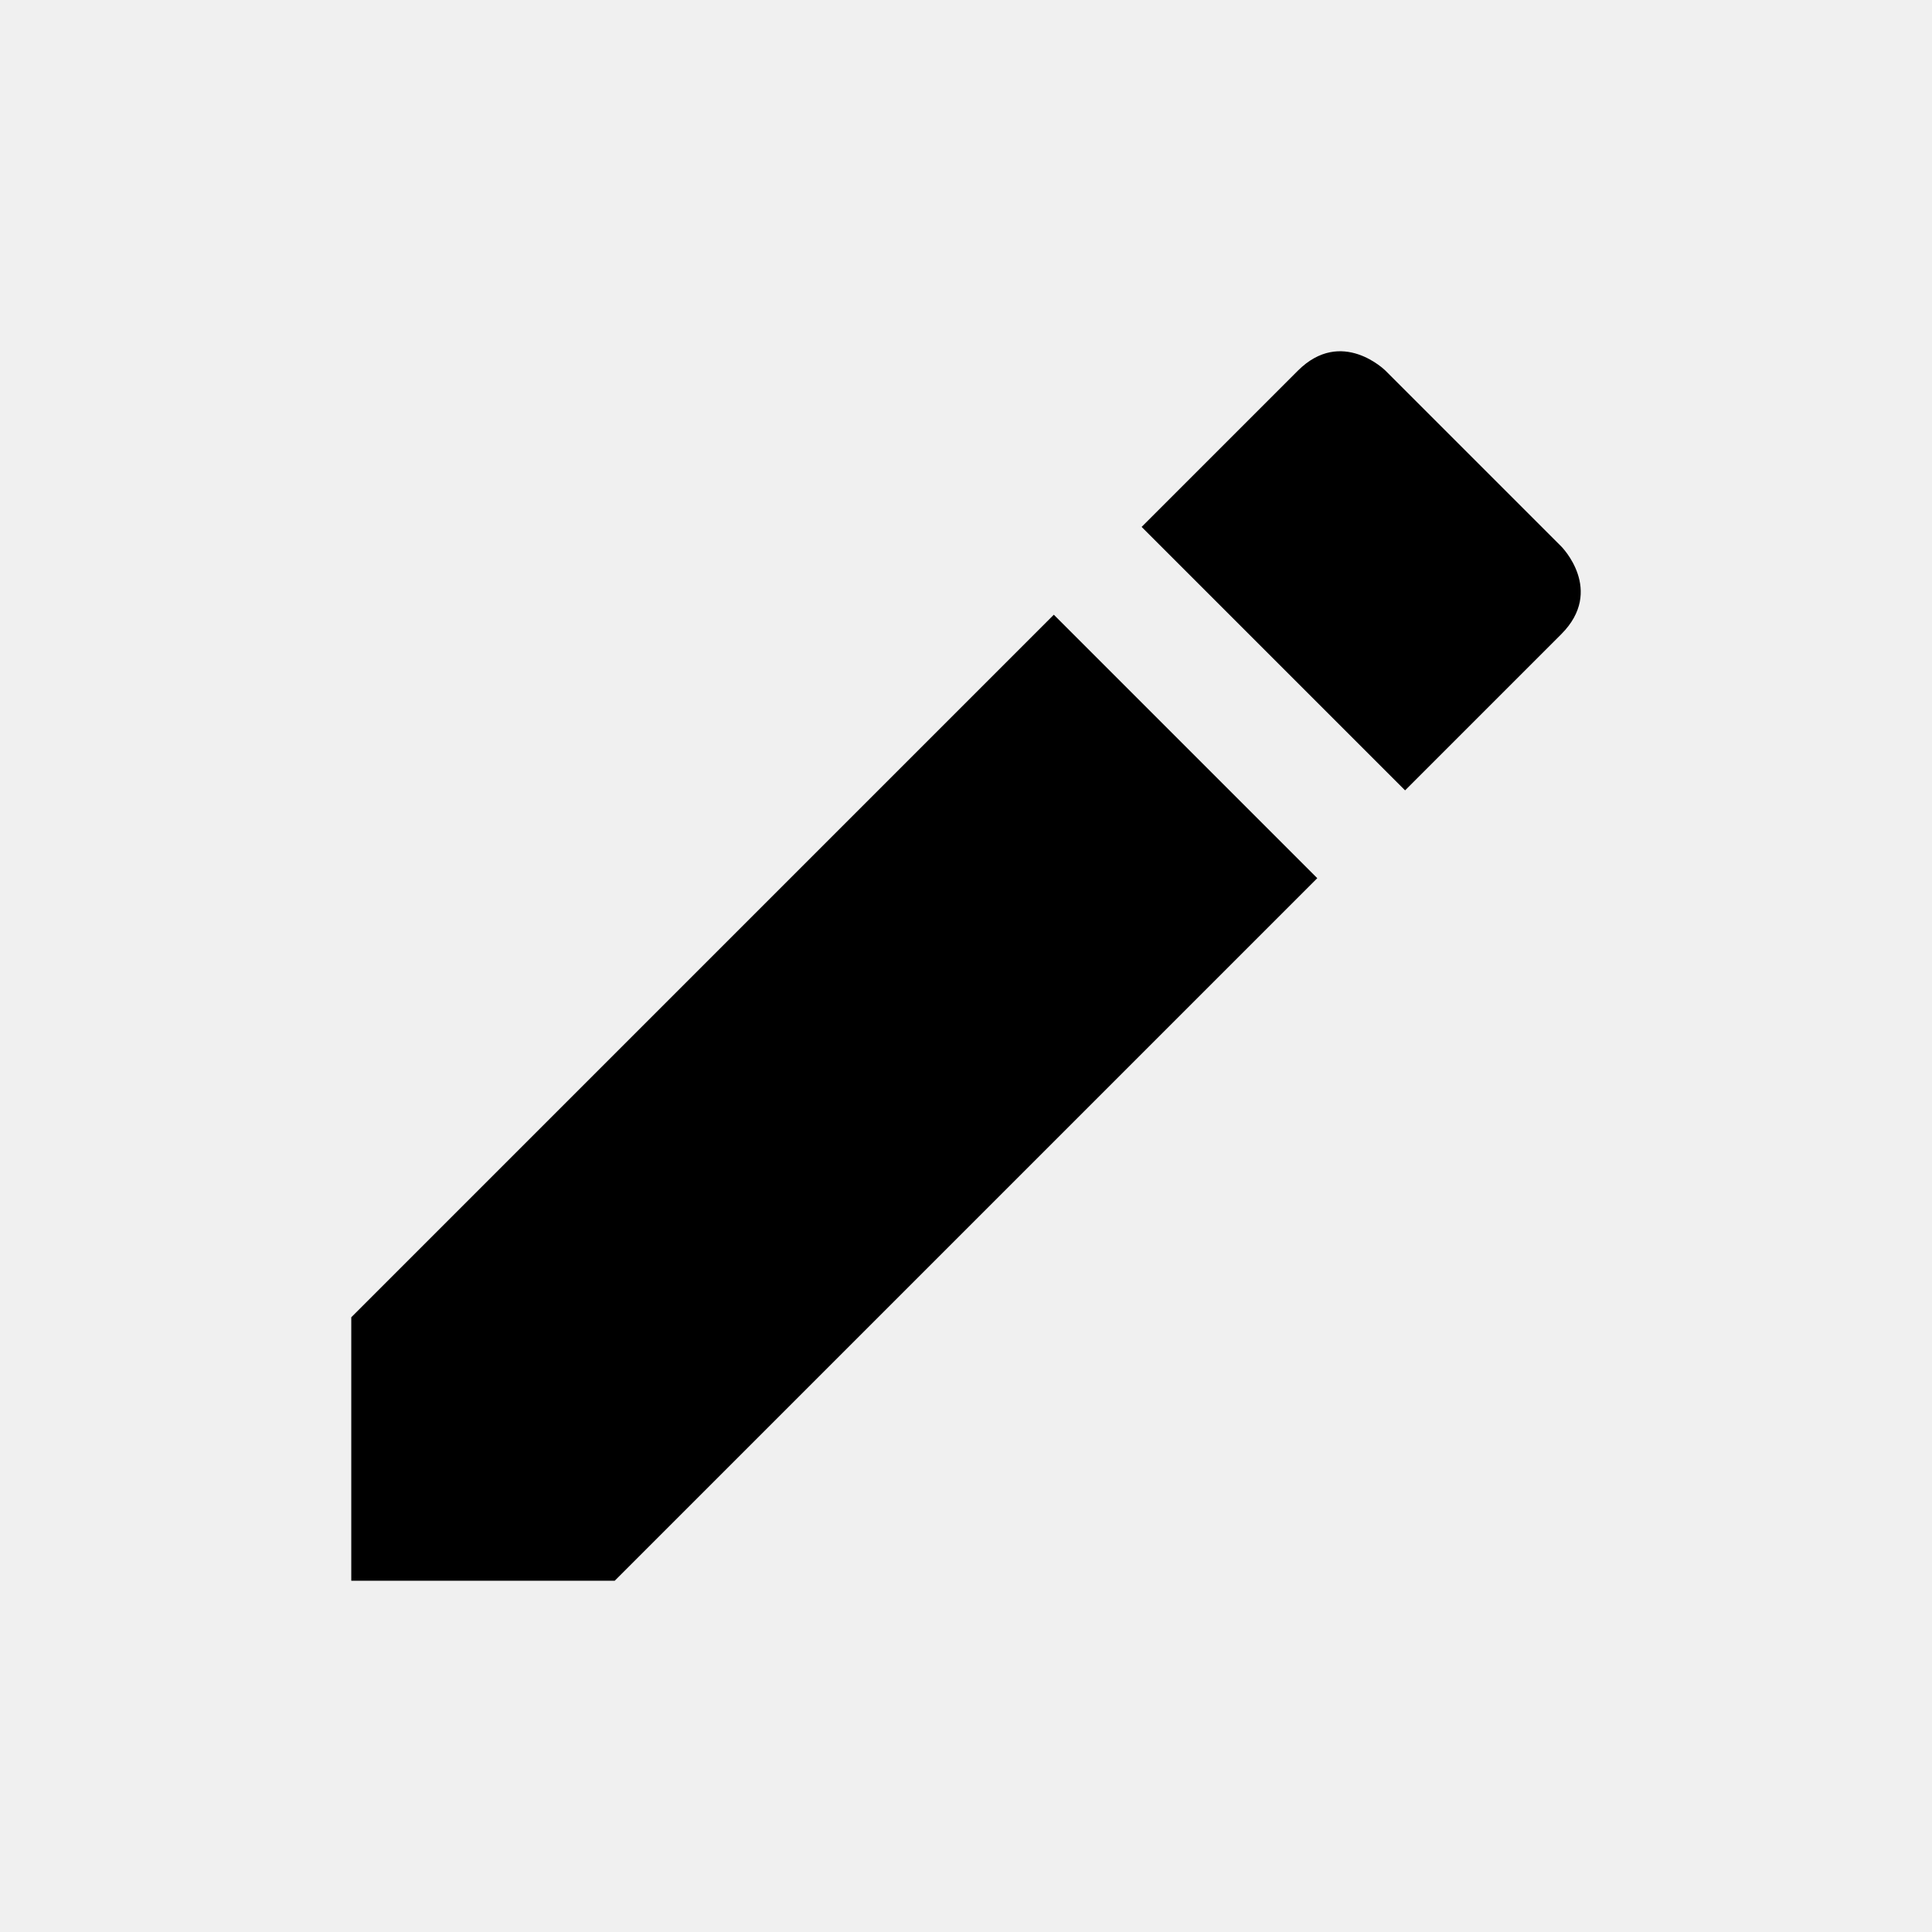
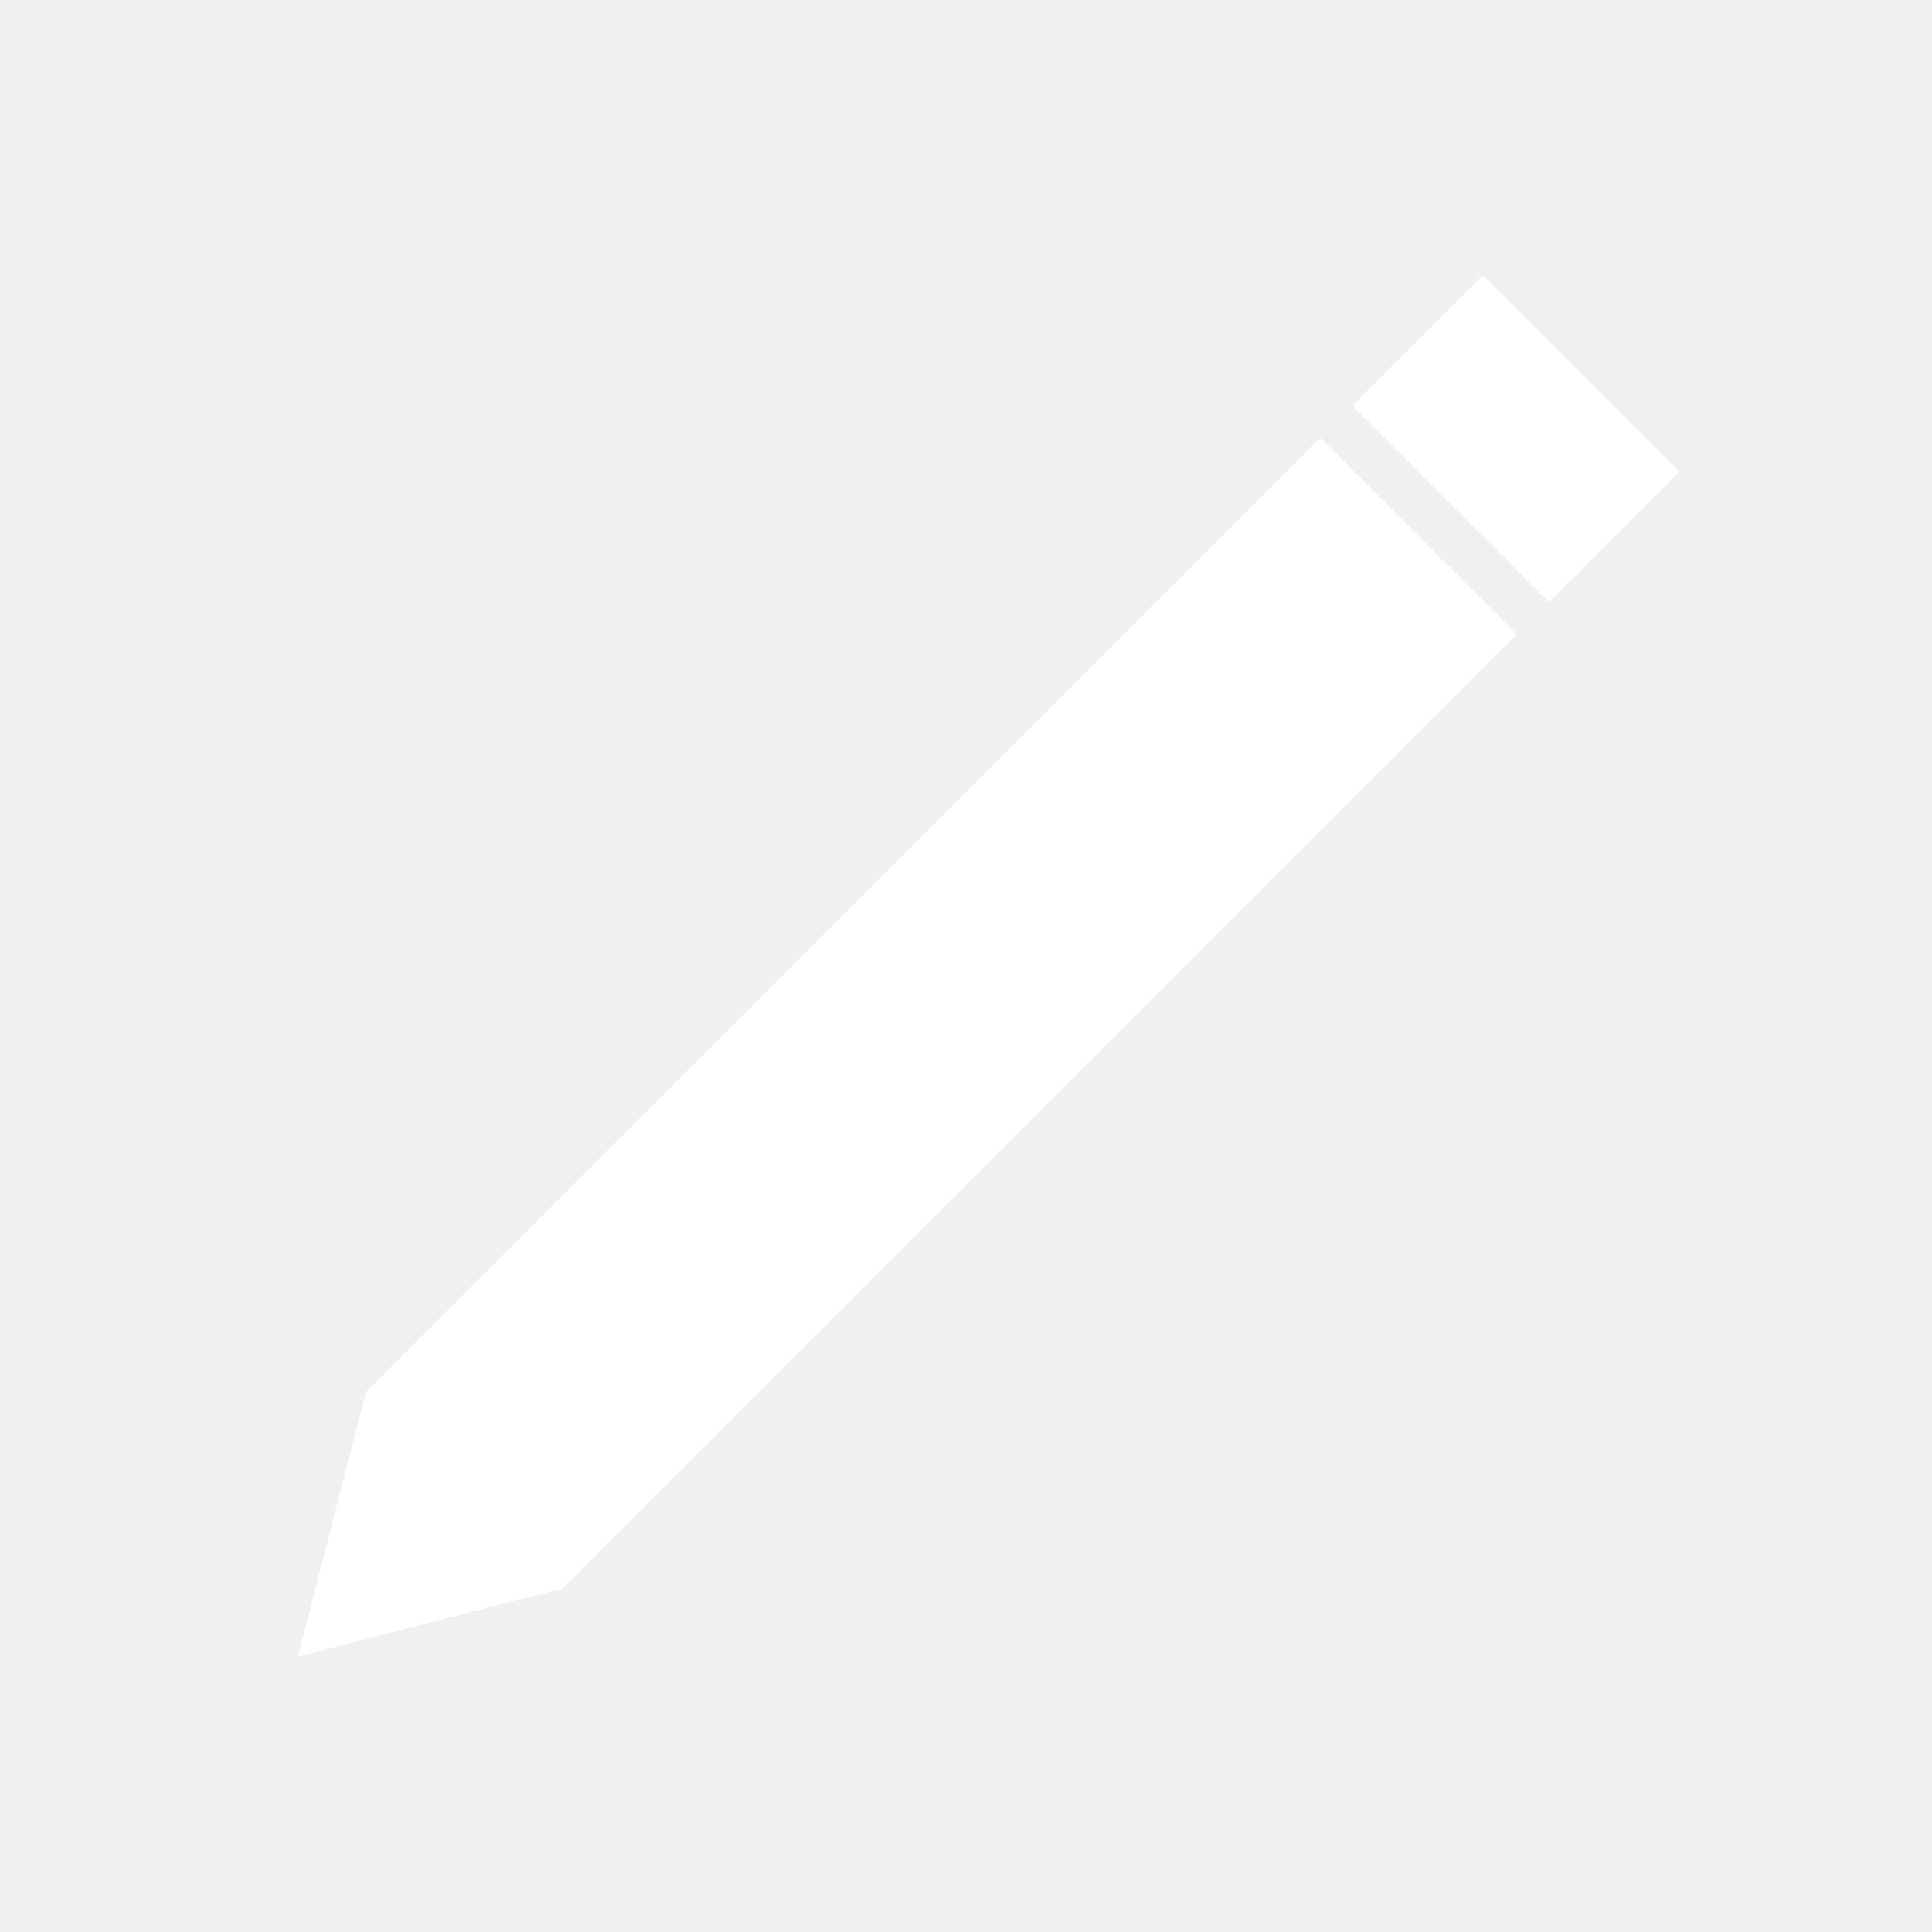
- <svg xmlns="http://www.w3.org/2000/svg" width="22" height="22" version="1.1">
-   <defs>
-     <style id="current-color-scheme" type="text/css">
-    .ColorScheme-Text { color:#000000; } .ColorScheme-Highlight { color:#4285f4; } .ColorScheme-NeutralText { color:#ff9800; } .ColorScheme-PositiveText { color:#4caf50; } .ColorScheme-NegativeText { color:#f44336; }
-   </style>
-   </defs>
-   <g transform="translate(3,3)">
-     <path style="fill:currentColor" class="ColorScheme-Text" d="M 12.778,1.222 C 12.778,1.222 12.278,0.722 11.778,1.222 L 10,3 13,6 14.778,4.222 C 15.278,3.722 14.778,3.222 14.778,3.222 Z M 9,4 1,12 V 15 H 4 L 12,7 Z" />
-   </g>
+ <svg xmlns="http://www.w3.org/2000/svg" width="24" height="24" viewBox="0 0 6.35 6.35" version="1.1" id="svg1">
+   <defs id="defs1" />
+   <path id="rect1" style="stroke-width:0.336;fill:#ffffff" d="M 1.203,4.575 0.979,5.445 1.849,5.221 4.986,2.084 4.34,1.439 Z M 4.445,1.333 5.091,1.979 5.52,1.551 4.874,0.905 Z" />
</svg>
